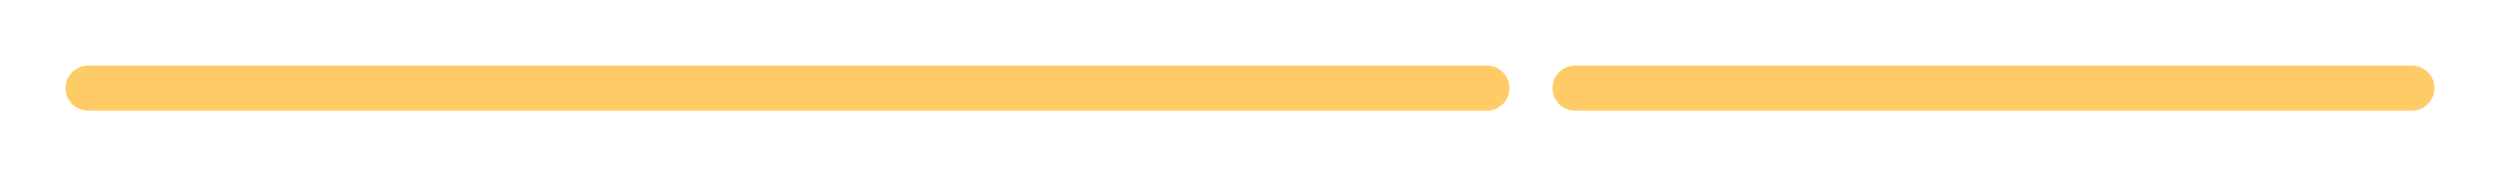
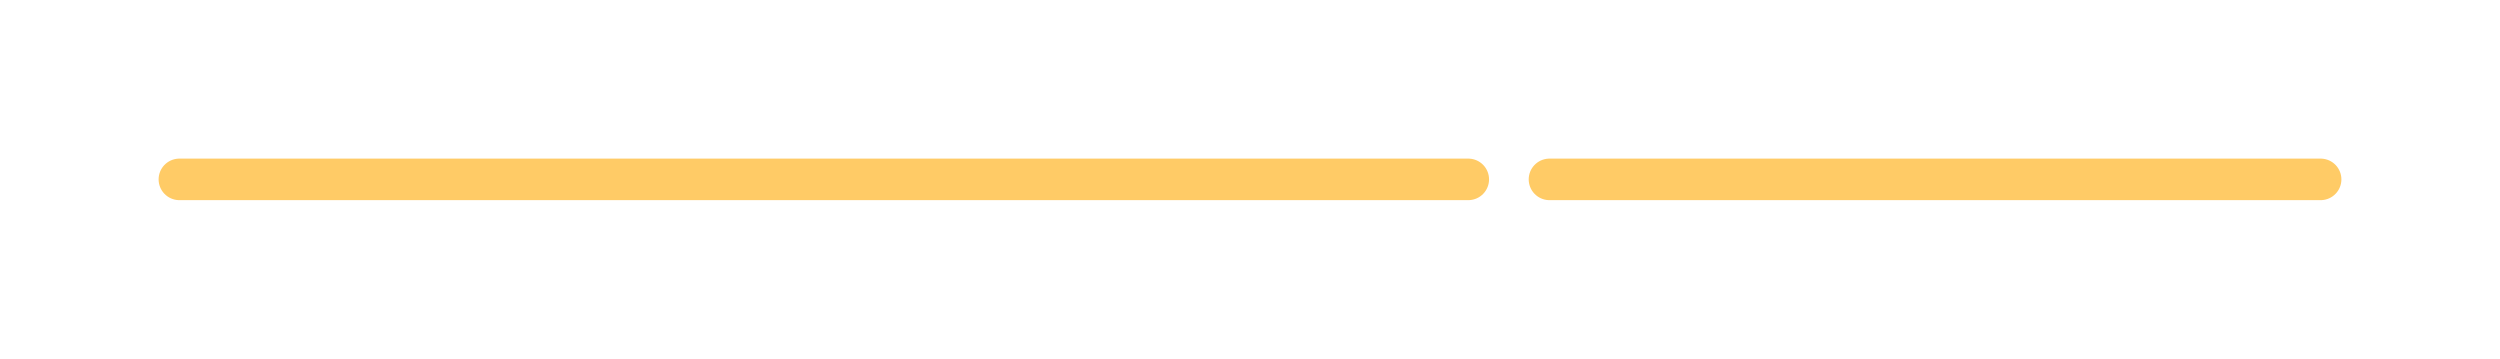
- <svg xmlns="http://www.w3.org/2000/svg" width="610" height="43" viewBox="0 0 610 43" text-rendering="geometricPrecision" font-family="sans-serif">
-   <g transform="translate(-26, -26)">
+ <svg xmlns="http://www.w3.org/2000/svg" width="662" height="95" viewBox="0 0 662 95" text-rendering="geometricPrecision" font-family="sans-serif">
+   <g transform="translate(0, 0)">
    <g id="Root">
      <g id="Spacer">
        <g transform="translate(42 42) scale(1 1)">
          <path d="M368.3,5.5 L572.5,5.5" fill="none" stroke="#FFCB66" stroke-width="11" stroke-linecap="round" />
          <path d="M5.5,5.5 L346.8,5.5" fill="none" stroke="#FFCB66" stroke-width="11" stroke-linecap="round" />
          <path d="M567.25,5.5 A5.25,5.25 0 1 0 577.75,5.5 A5.25,5.25 0 1 0 567.25,5.5 Z" fill="#FFCB66" />
        </g>
      </g>
    </g>
  </g>
</svg>
